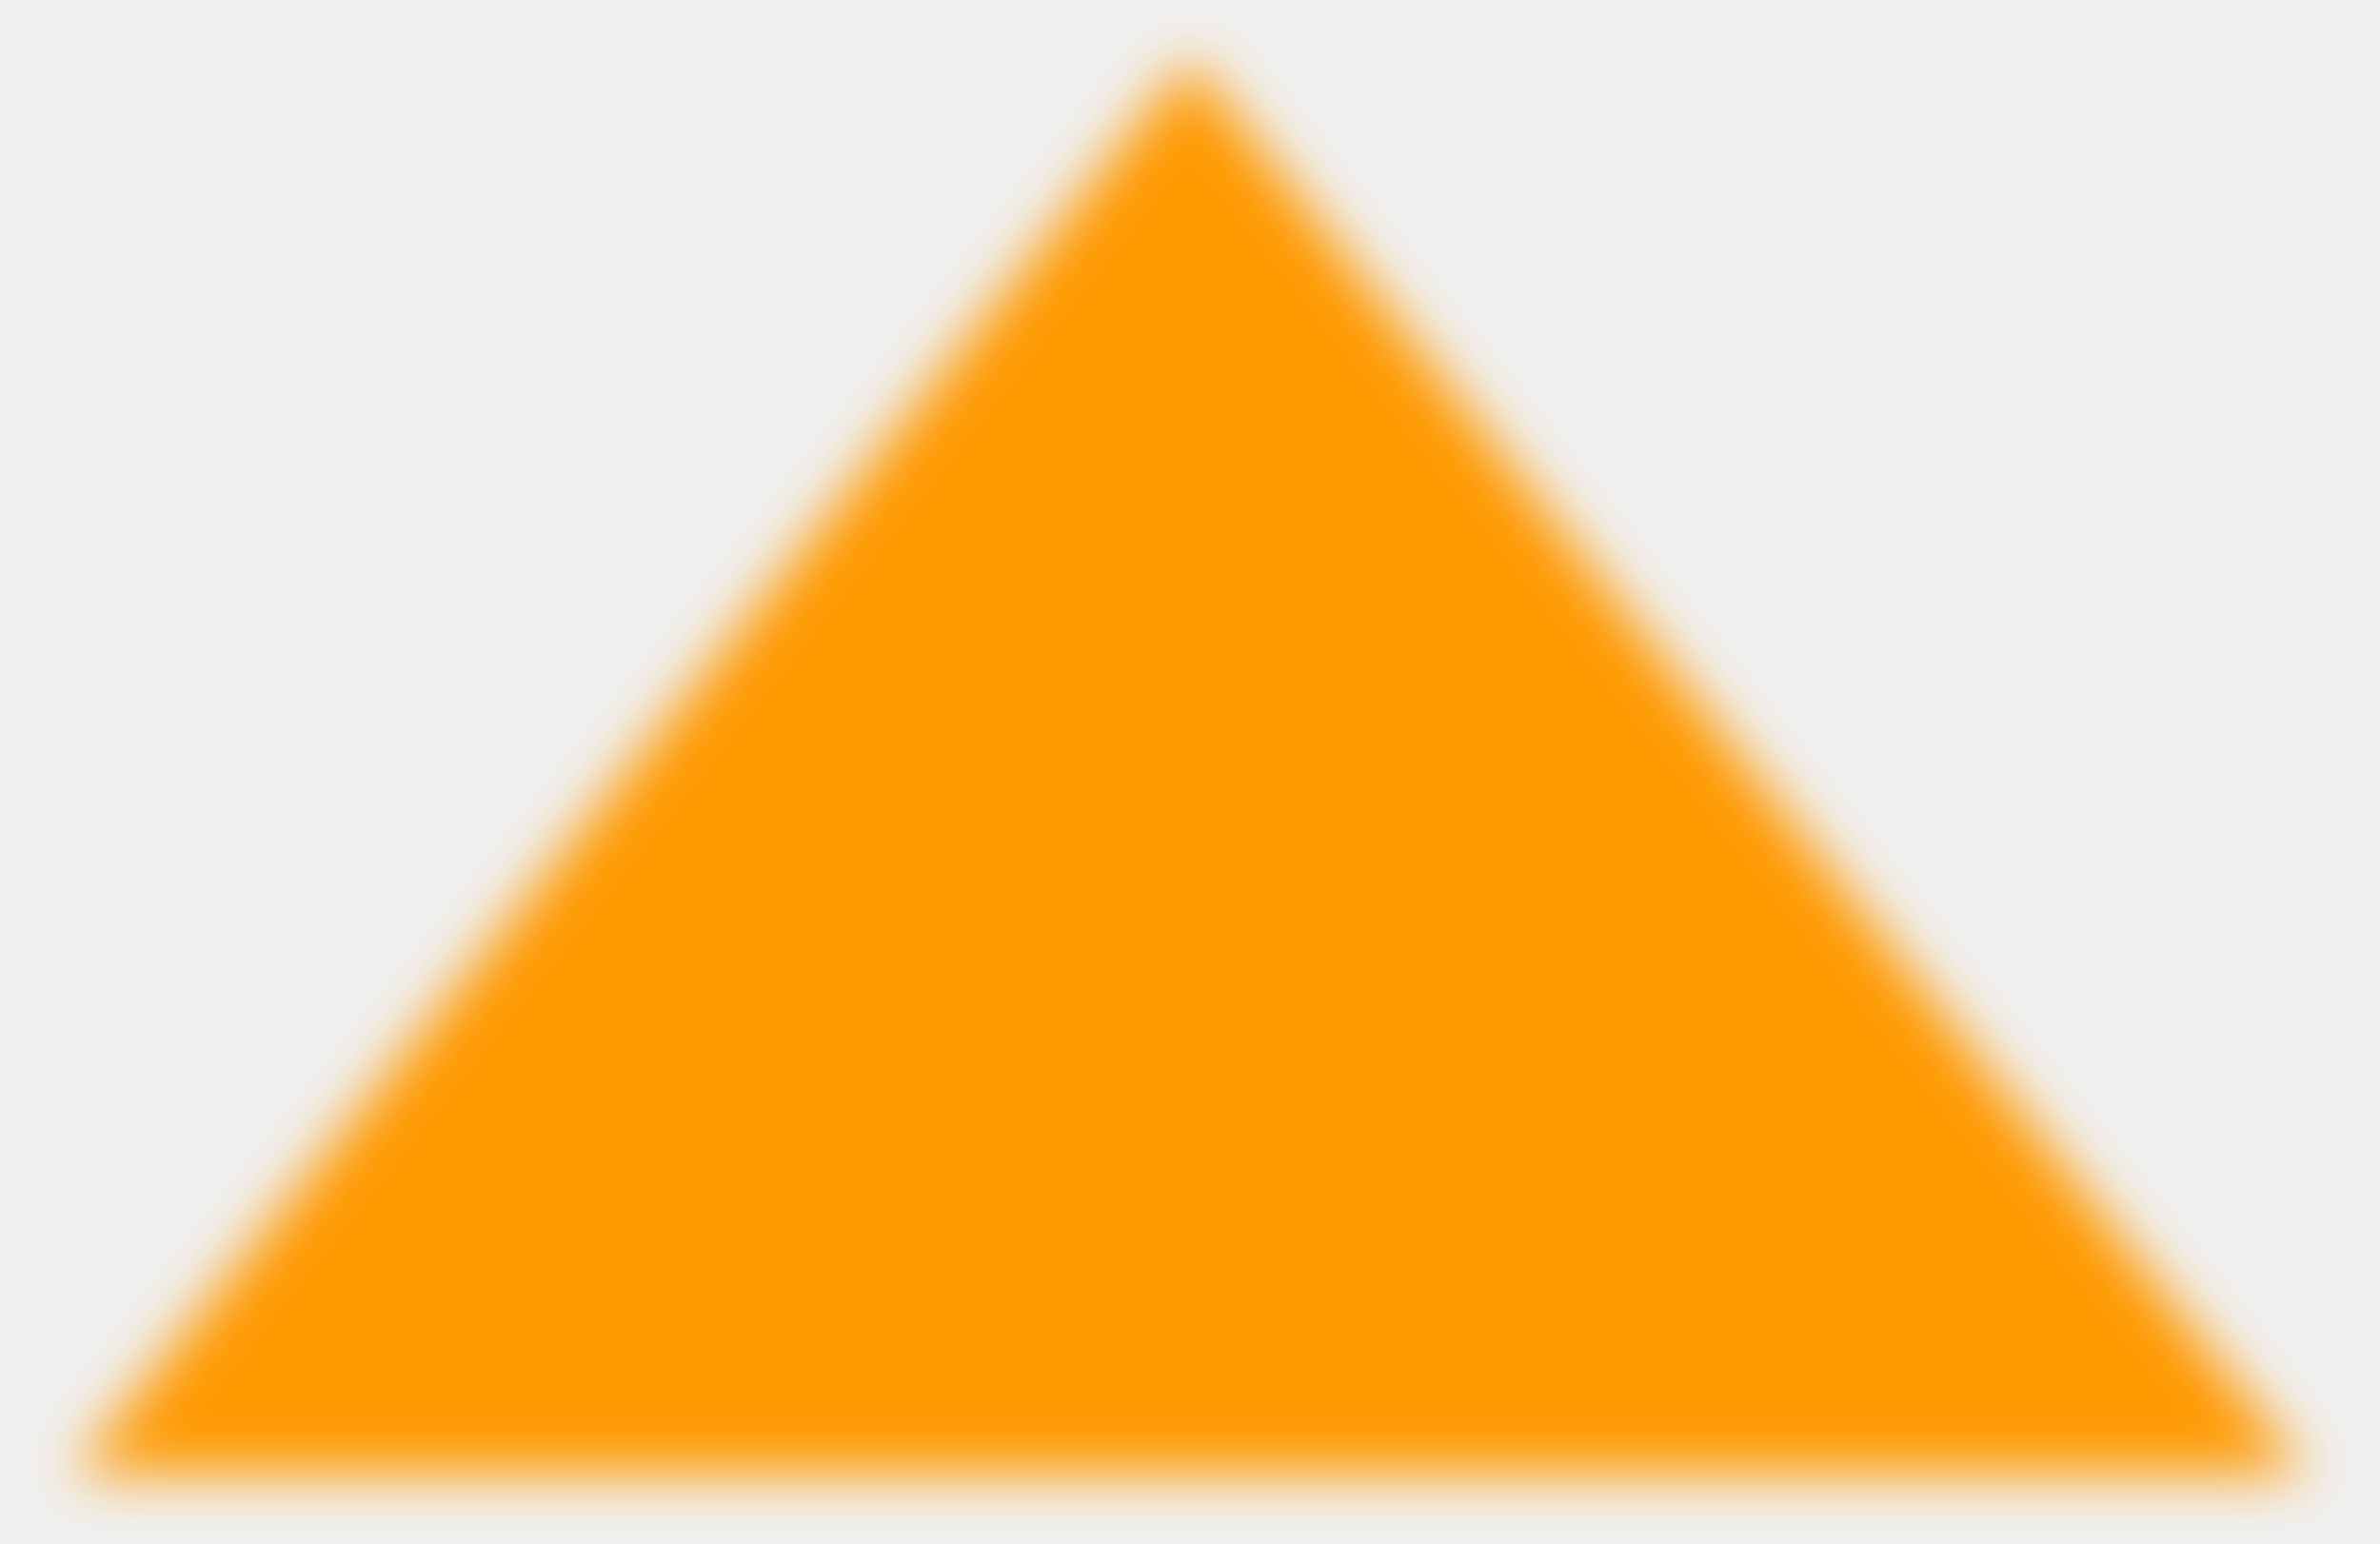
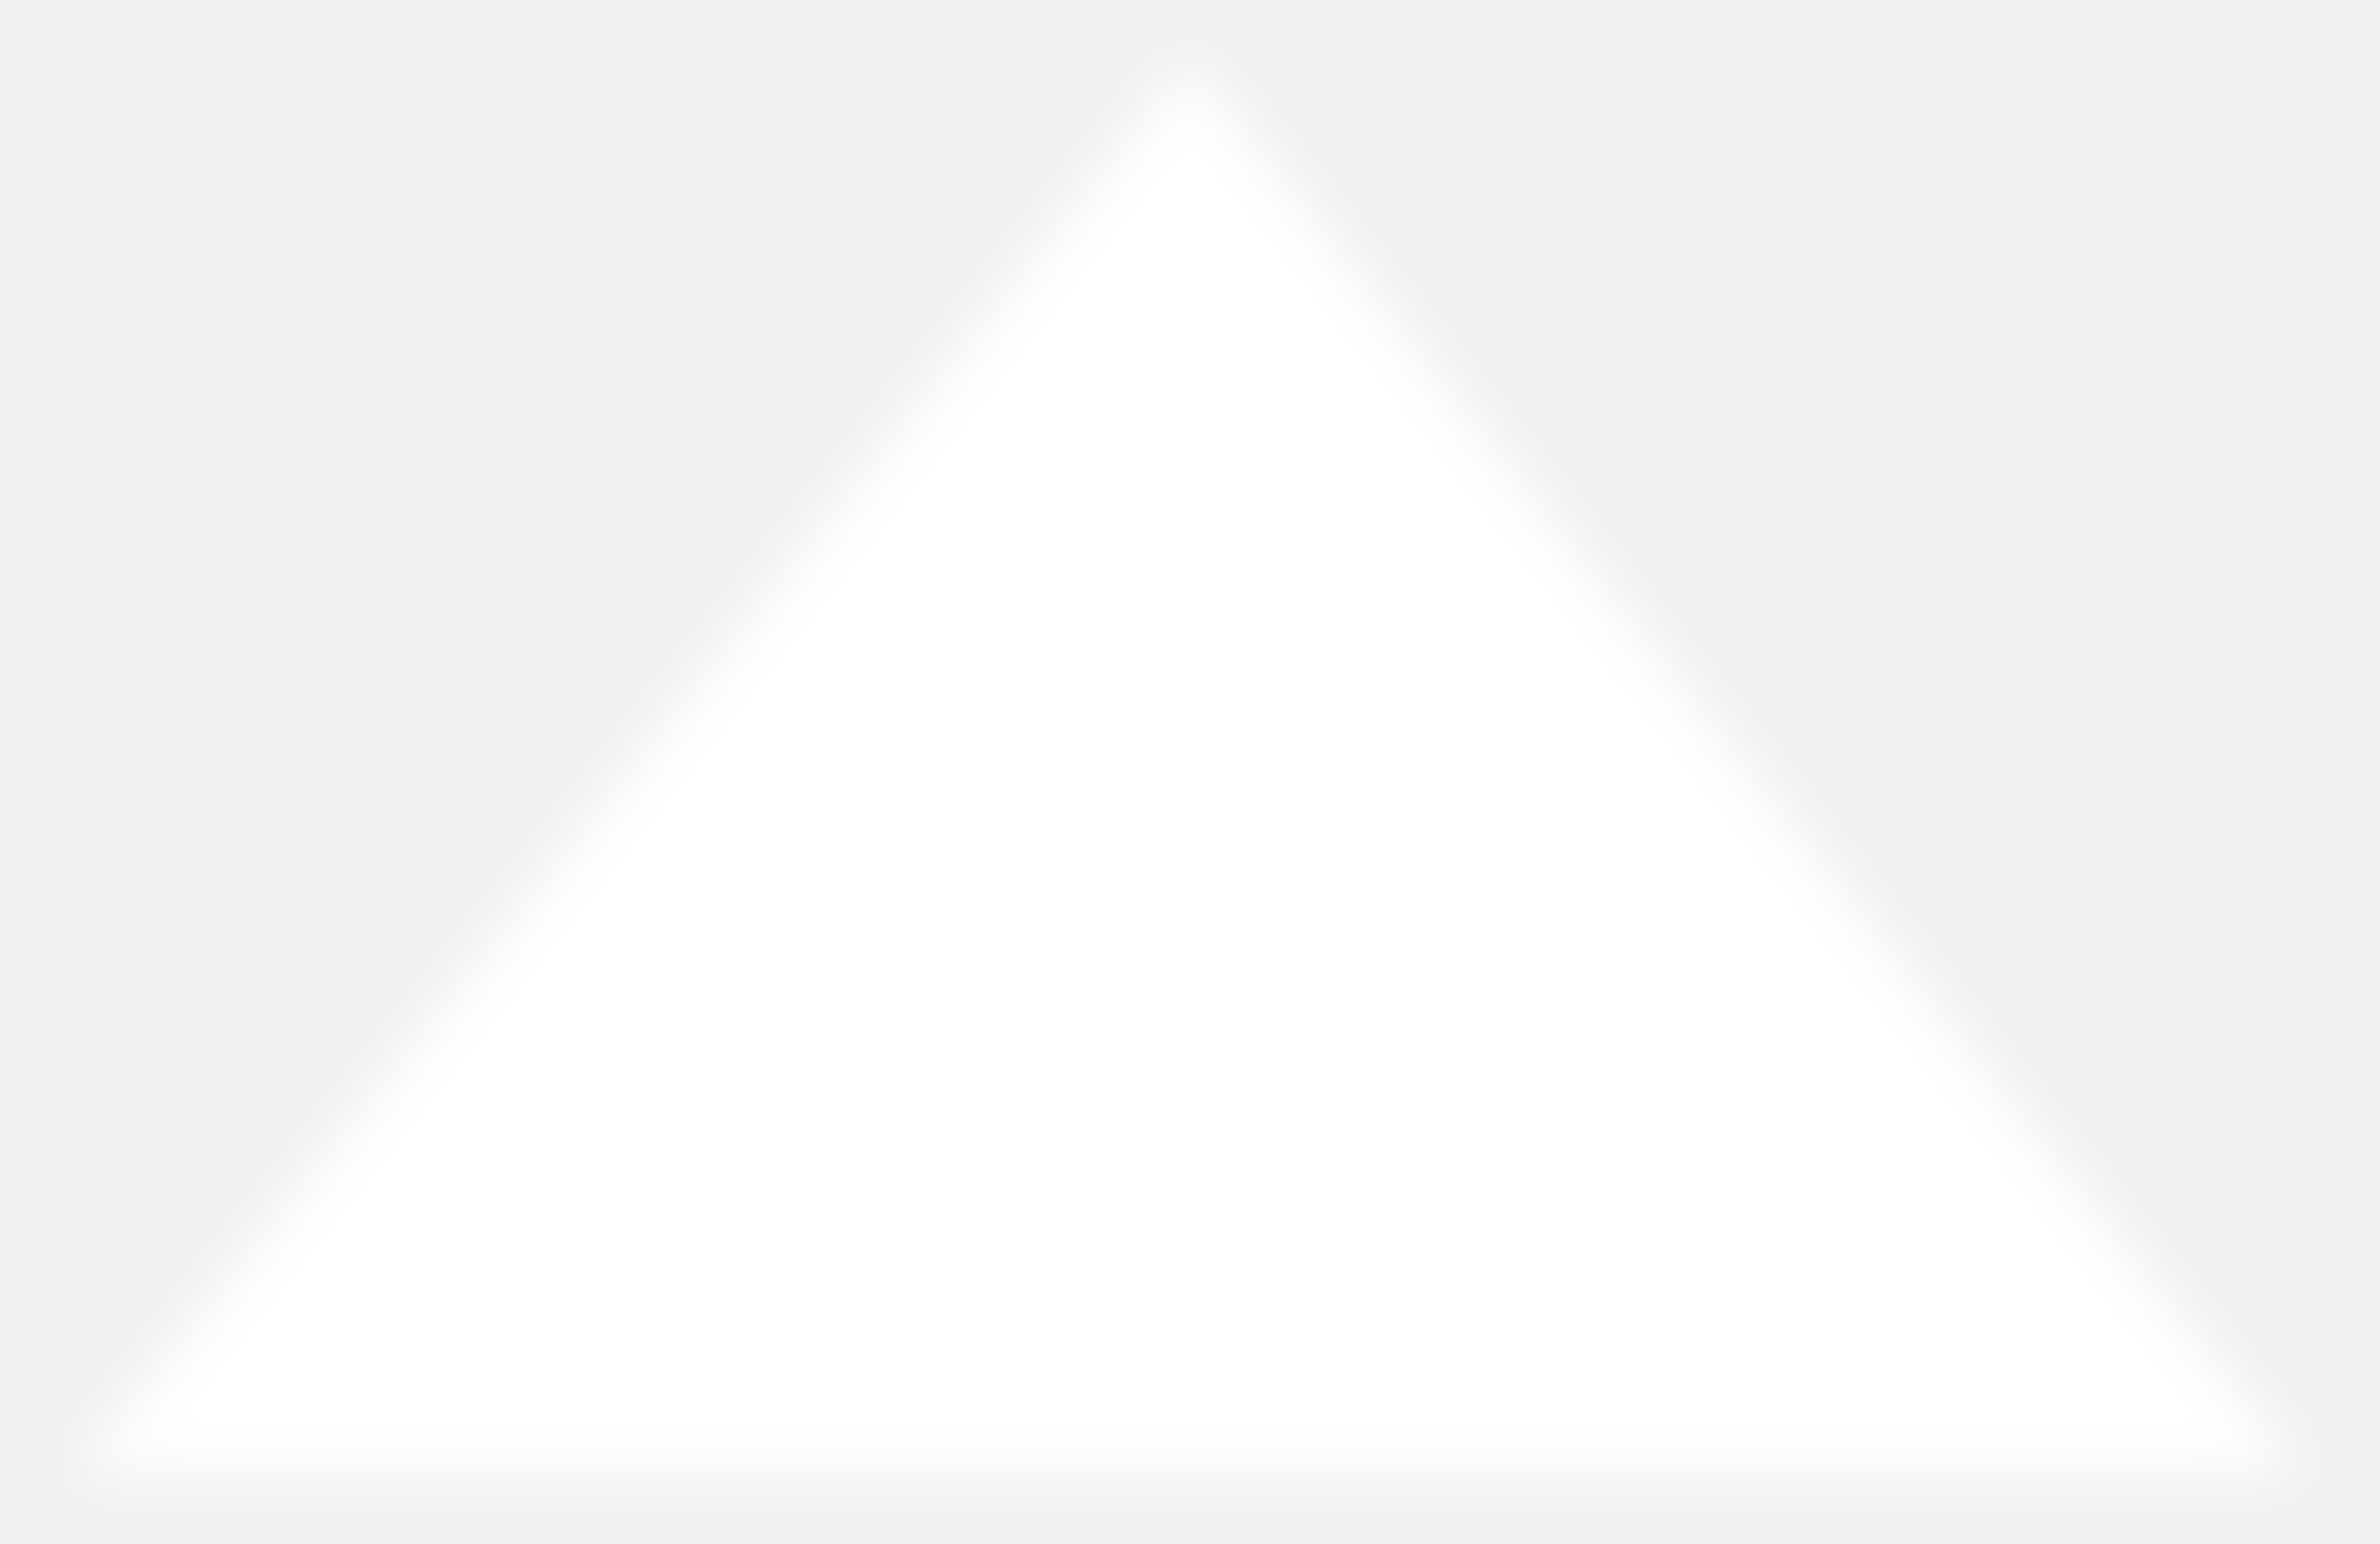
<svg xmlns="http://www.w3.org/2000/svg" width="165" height="107" viewBox="0 0 165 107" fill="none">
  <g filter="url(#filter0_f_103_22)">
-     <path d="M82.5 4L160.009 102.25H4.991L82.5 4Z" fill="#FF9900" />
+     <path d="M82.5 4L160.009 102.25H4.991L82.5 4Z" fill="#fff" />
  </g>
  <defs>
    <filter id="filter0_f_103_22" x="0.991" y="0" width="163.019" height="106.25" filterUnits="userSpaceOnUse" color-interpolation-filters="sRGB">
      <feFlood flood-opacity="0" result="BackgroundImageFix" />
      <feBlend mode="normal" in="SourceGraphic" in2="BackgroundImageFix" result="shape" />
      <feGaussianBlur stdDeviation="2" result="effect1_foregroundBlur_103_22" />
    </filter>
  </defs>
</svg>
